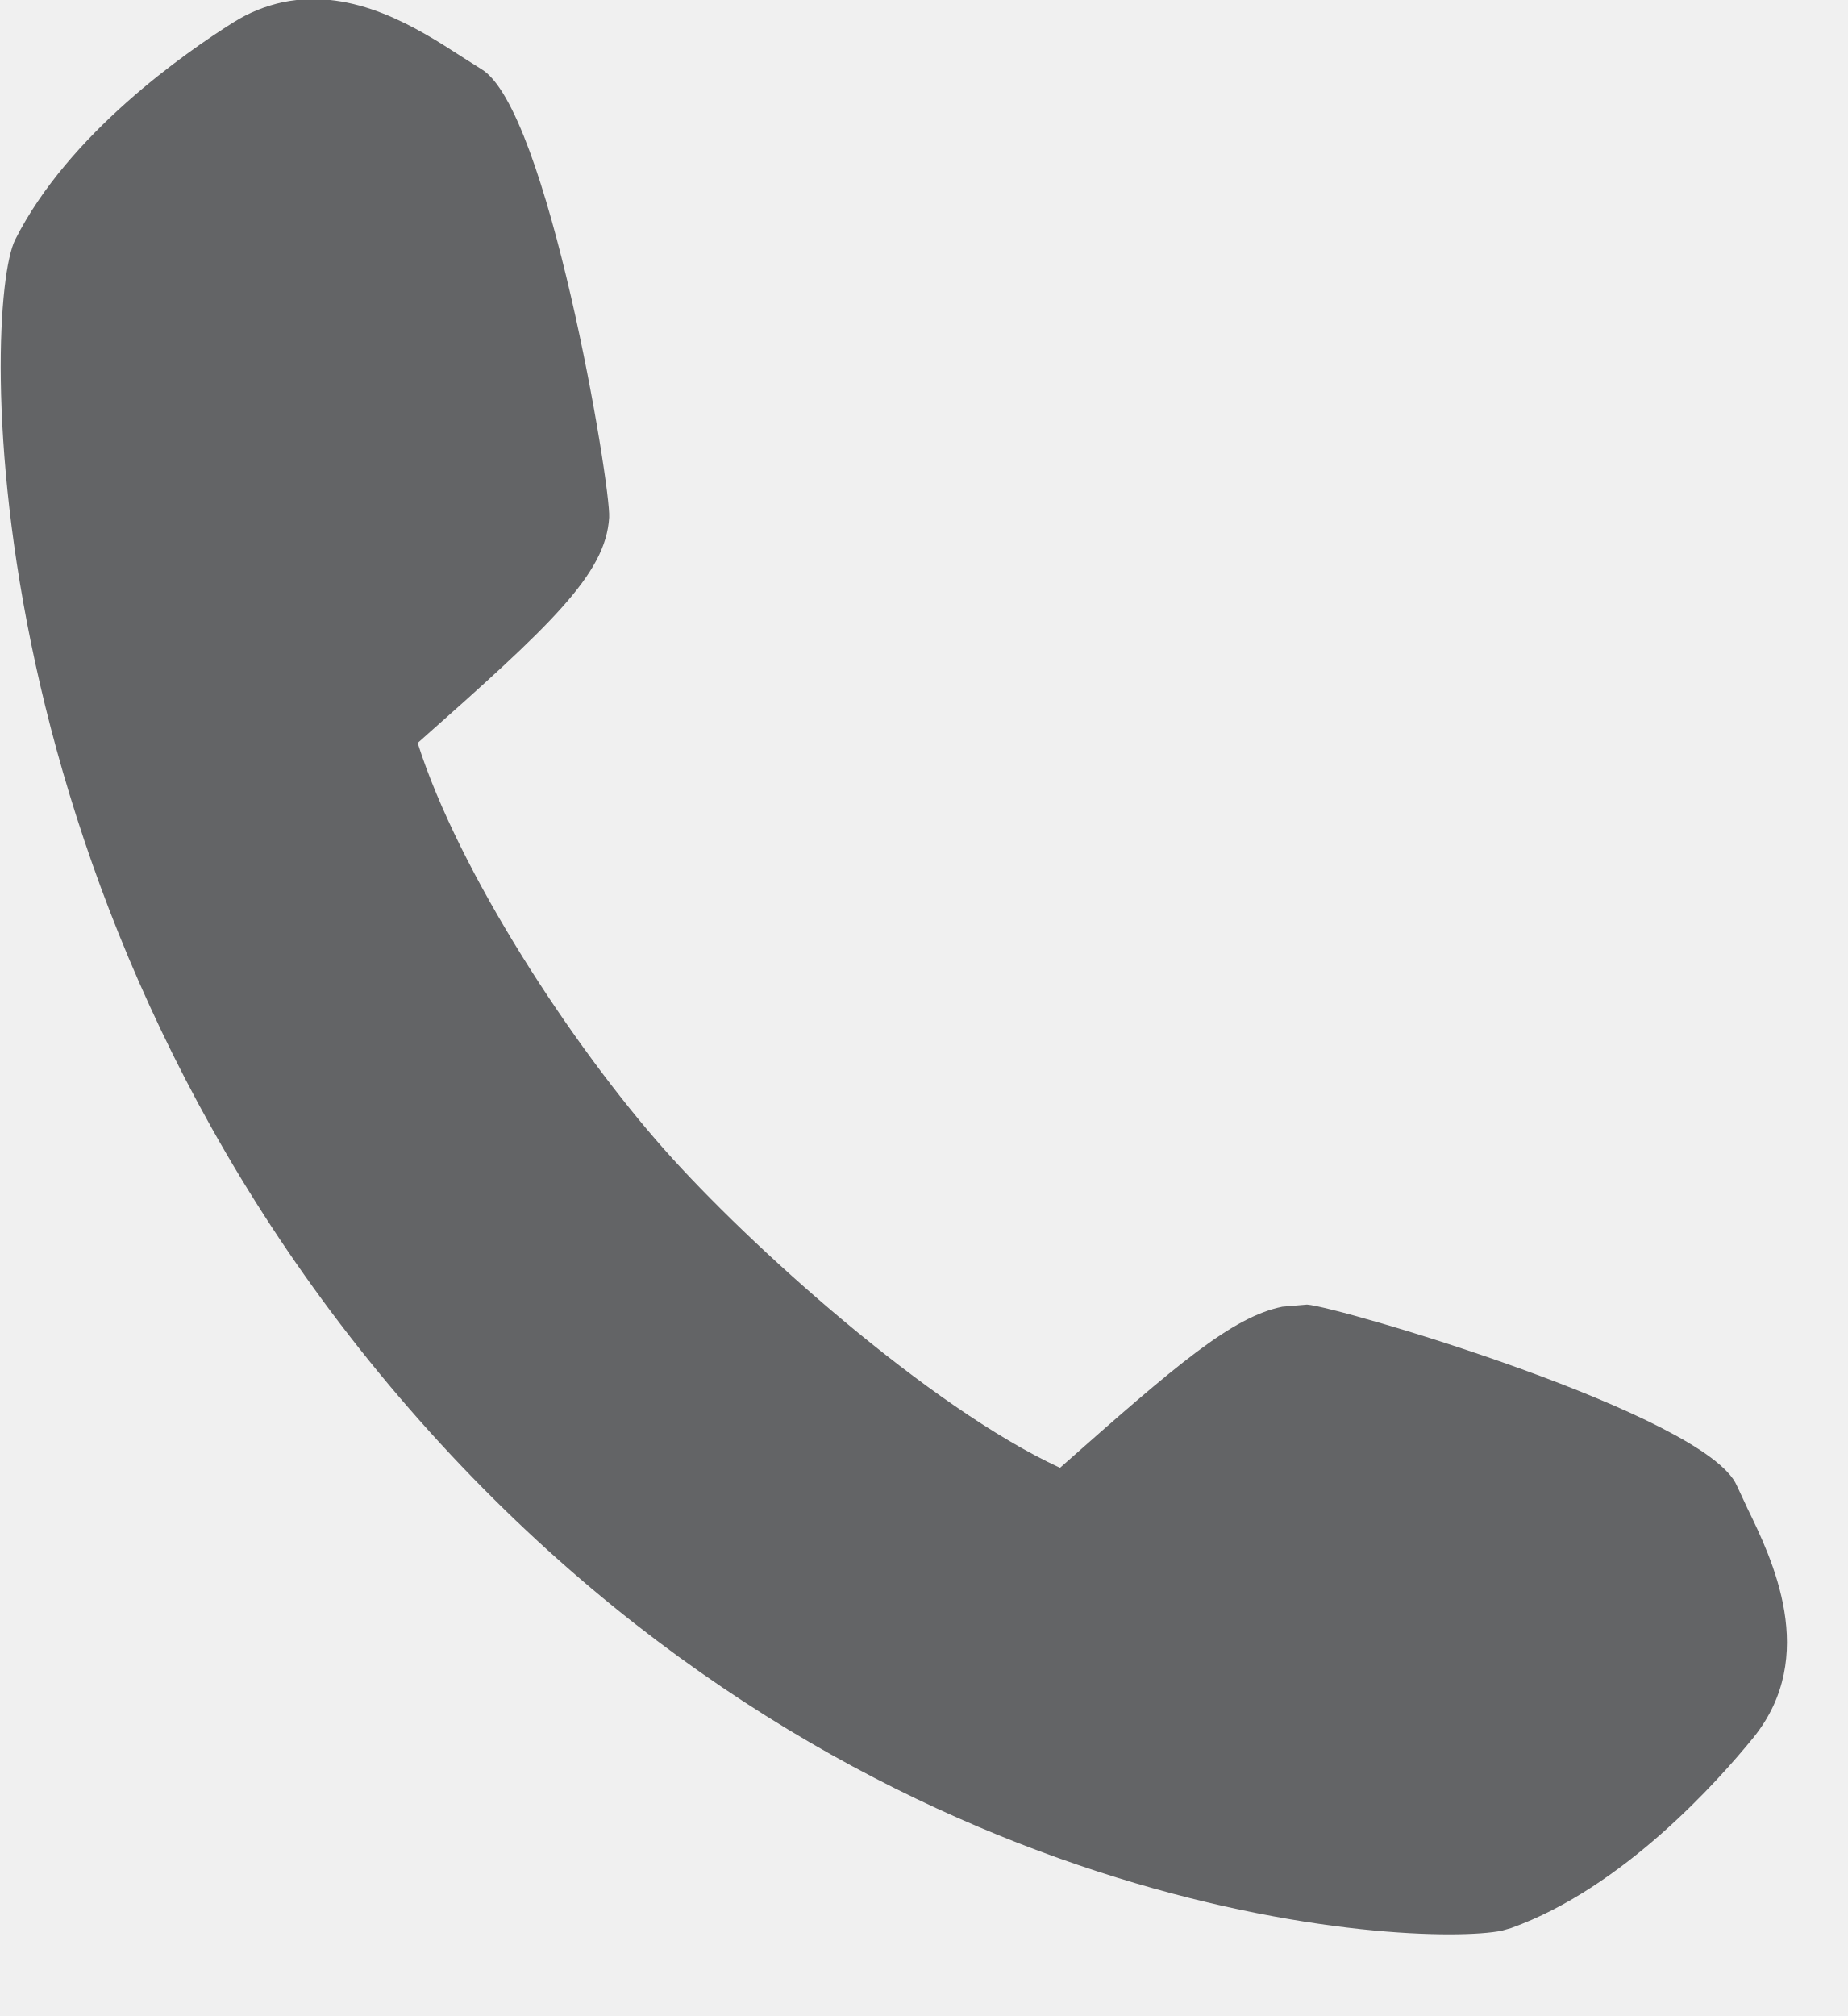
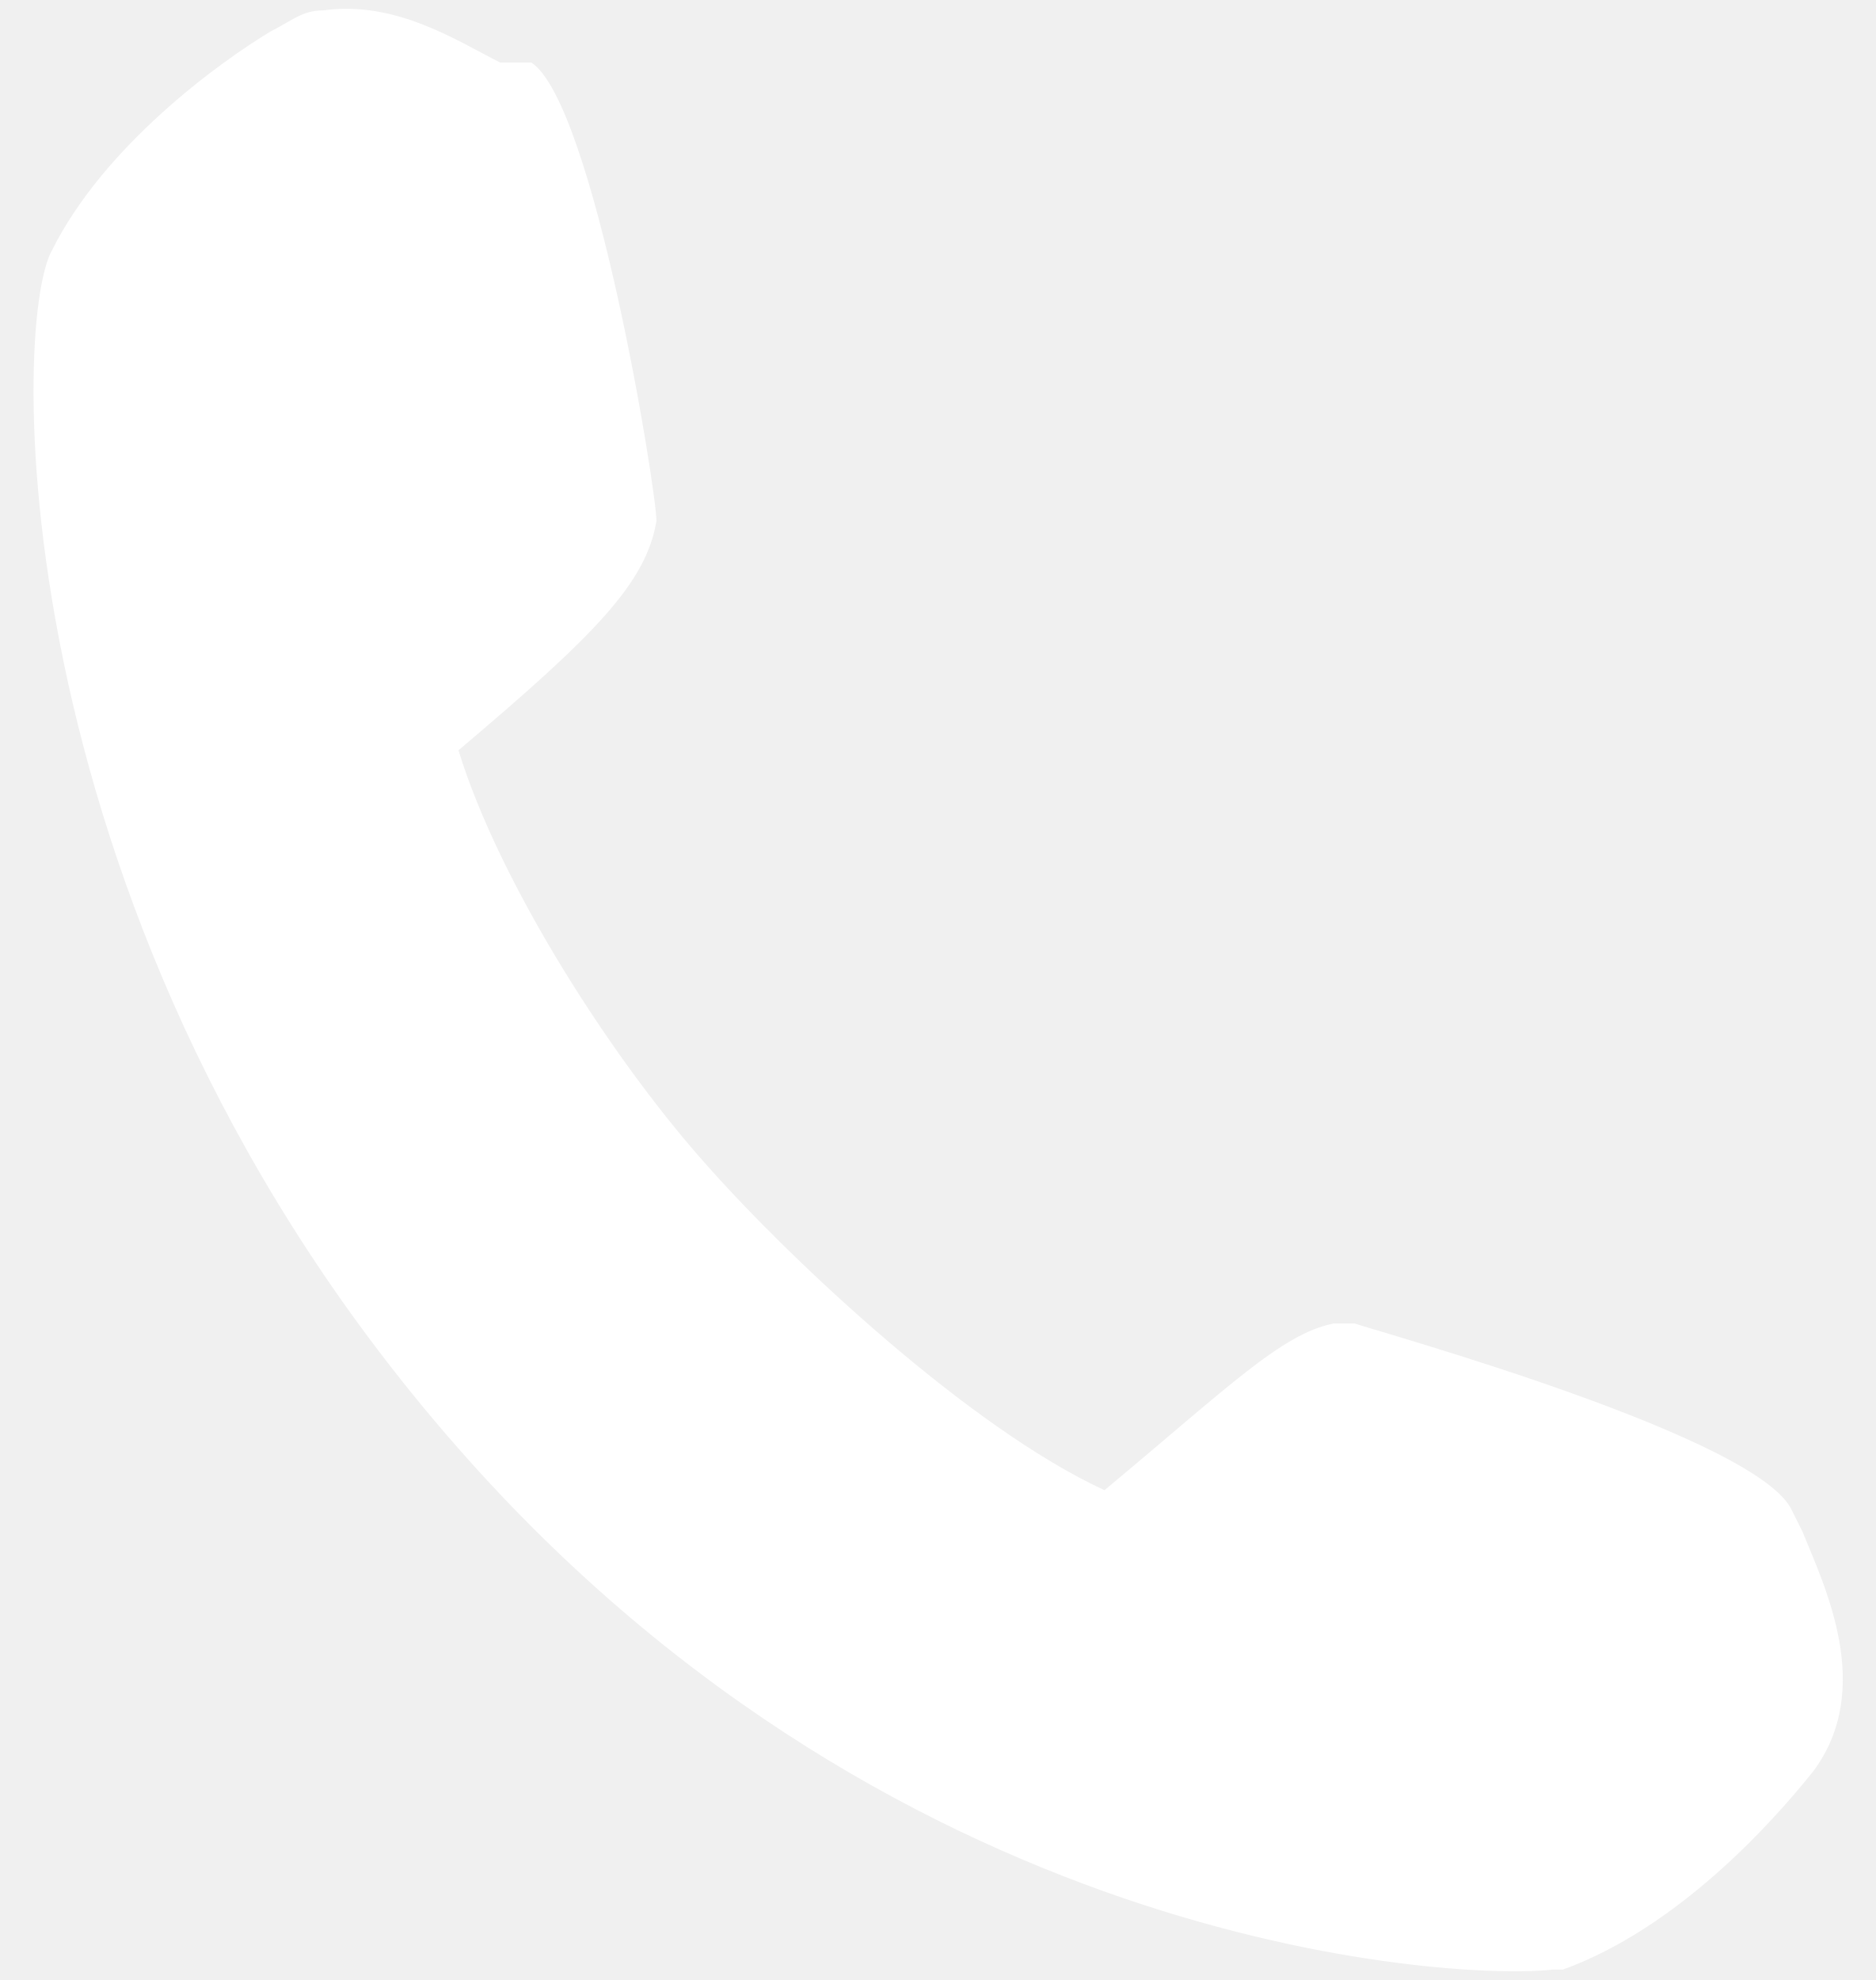
- <svg viewBox="0 0 22 24">
-   <defs>
-     <style>.cdcls-2{fill:#636466}</style>
-   </defs>
-   <path d="M20.8 17.944l-.12-.257c-.36-.843-4.755-2.134-5.118-2.156l-.293.025c-.6.122-1.26.69-2.648 1.918-1.562-.722-3.7-2.65-4.708-3.786-1.09-1.228-2.45-3.297-2.94-4.843 1.58-1.4 2.24-2.008 2.28-2.684.023-.366-.73-4.88-1.525-5.34L5.49.67C4.986.344 4.22-.148 3.373.025a1.815 1.815 0 0 0-.592.24C2.21.623.816 1.592.18 2.855c-.392.79-.57 7.982 4.82 14.06 5.325 6.01 11.892 6.27 12.88 6.07l.025-.007.087-.025c1.332-.478 2.462-1.747 2.887-2.27.78-.97.223-2.12-.08-2.74z" id="cdpath-1" class="cdcls-2" fill-rule="evenodd" />
+ <svg xmlns="http://www.w3.org/2000/svg" id="Слой_1" viewBox="0 0 18 19">
+   <style>.st0{fill:#fff}</style>
+   <path class="st0" d="M17.3 14.7l-.1-.2c-.3-.7-3.9-1.7-4.2-1.8h-.2c-.5.1-1 .6-2.2 1.6-1.3-.6-3-2.2-3.8-3.1-.9-1-2-2.7-2.4-4C5.7 6.1 6.2 5.6 6.3 5c0-.3-.6-4-1.2-4.4h-.3C4.4.4 3.8 0 3.1.1c-.2 0-.3.1-.5.2C2.1.6 1 1.4.5 2.4c-.4.7-.5 6.5 3.9 11.5 4.3 4.9 9.7 5.1 10.5 5h.1c1.1-.4 2-1.4 2.4-1.9.6-.8.1-1.8-.1-2.3z" />
</svg>
